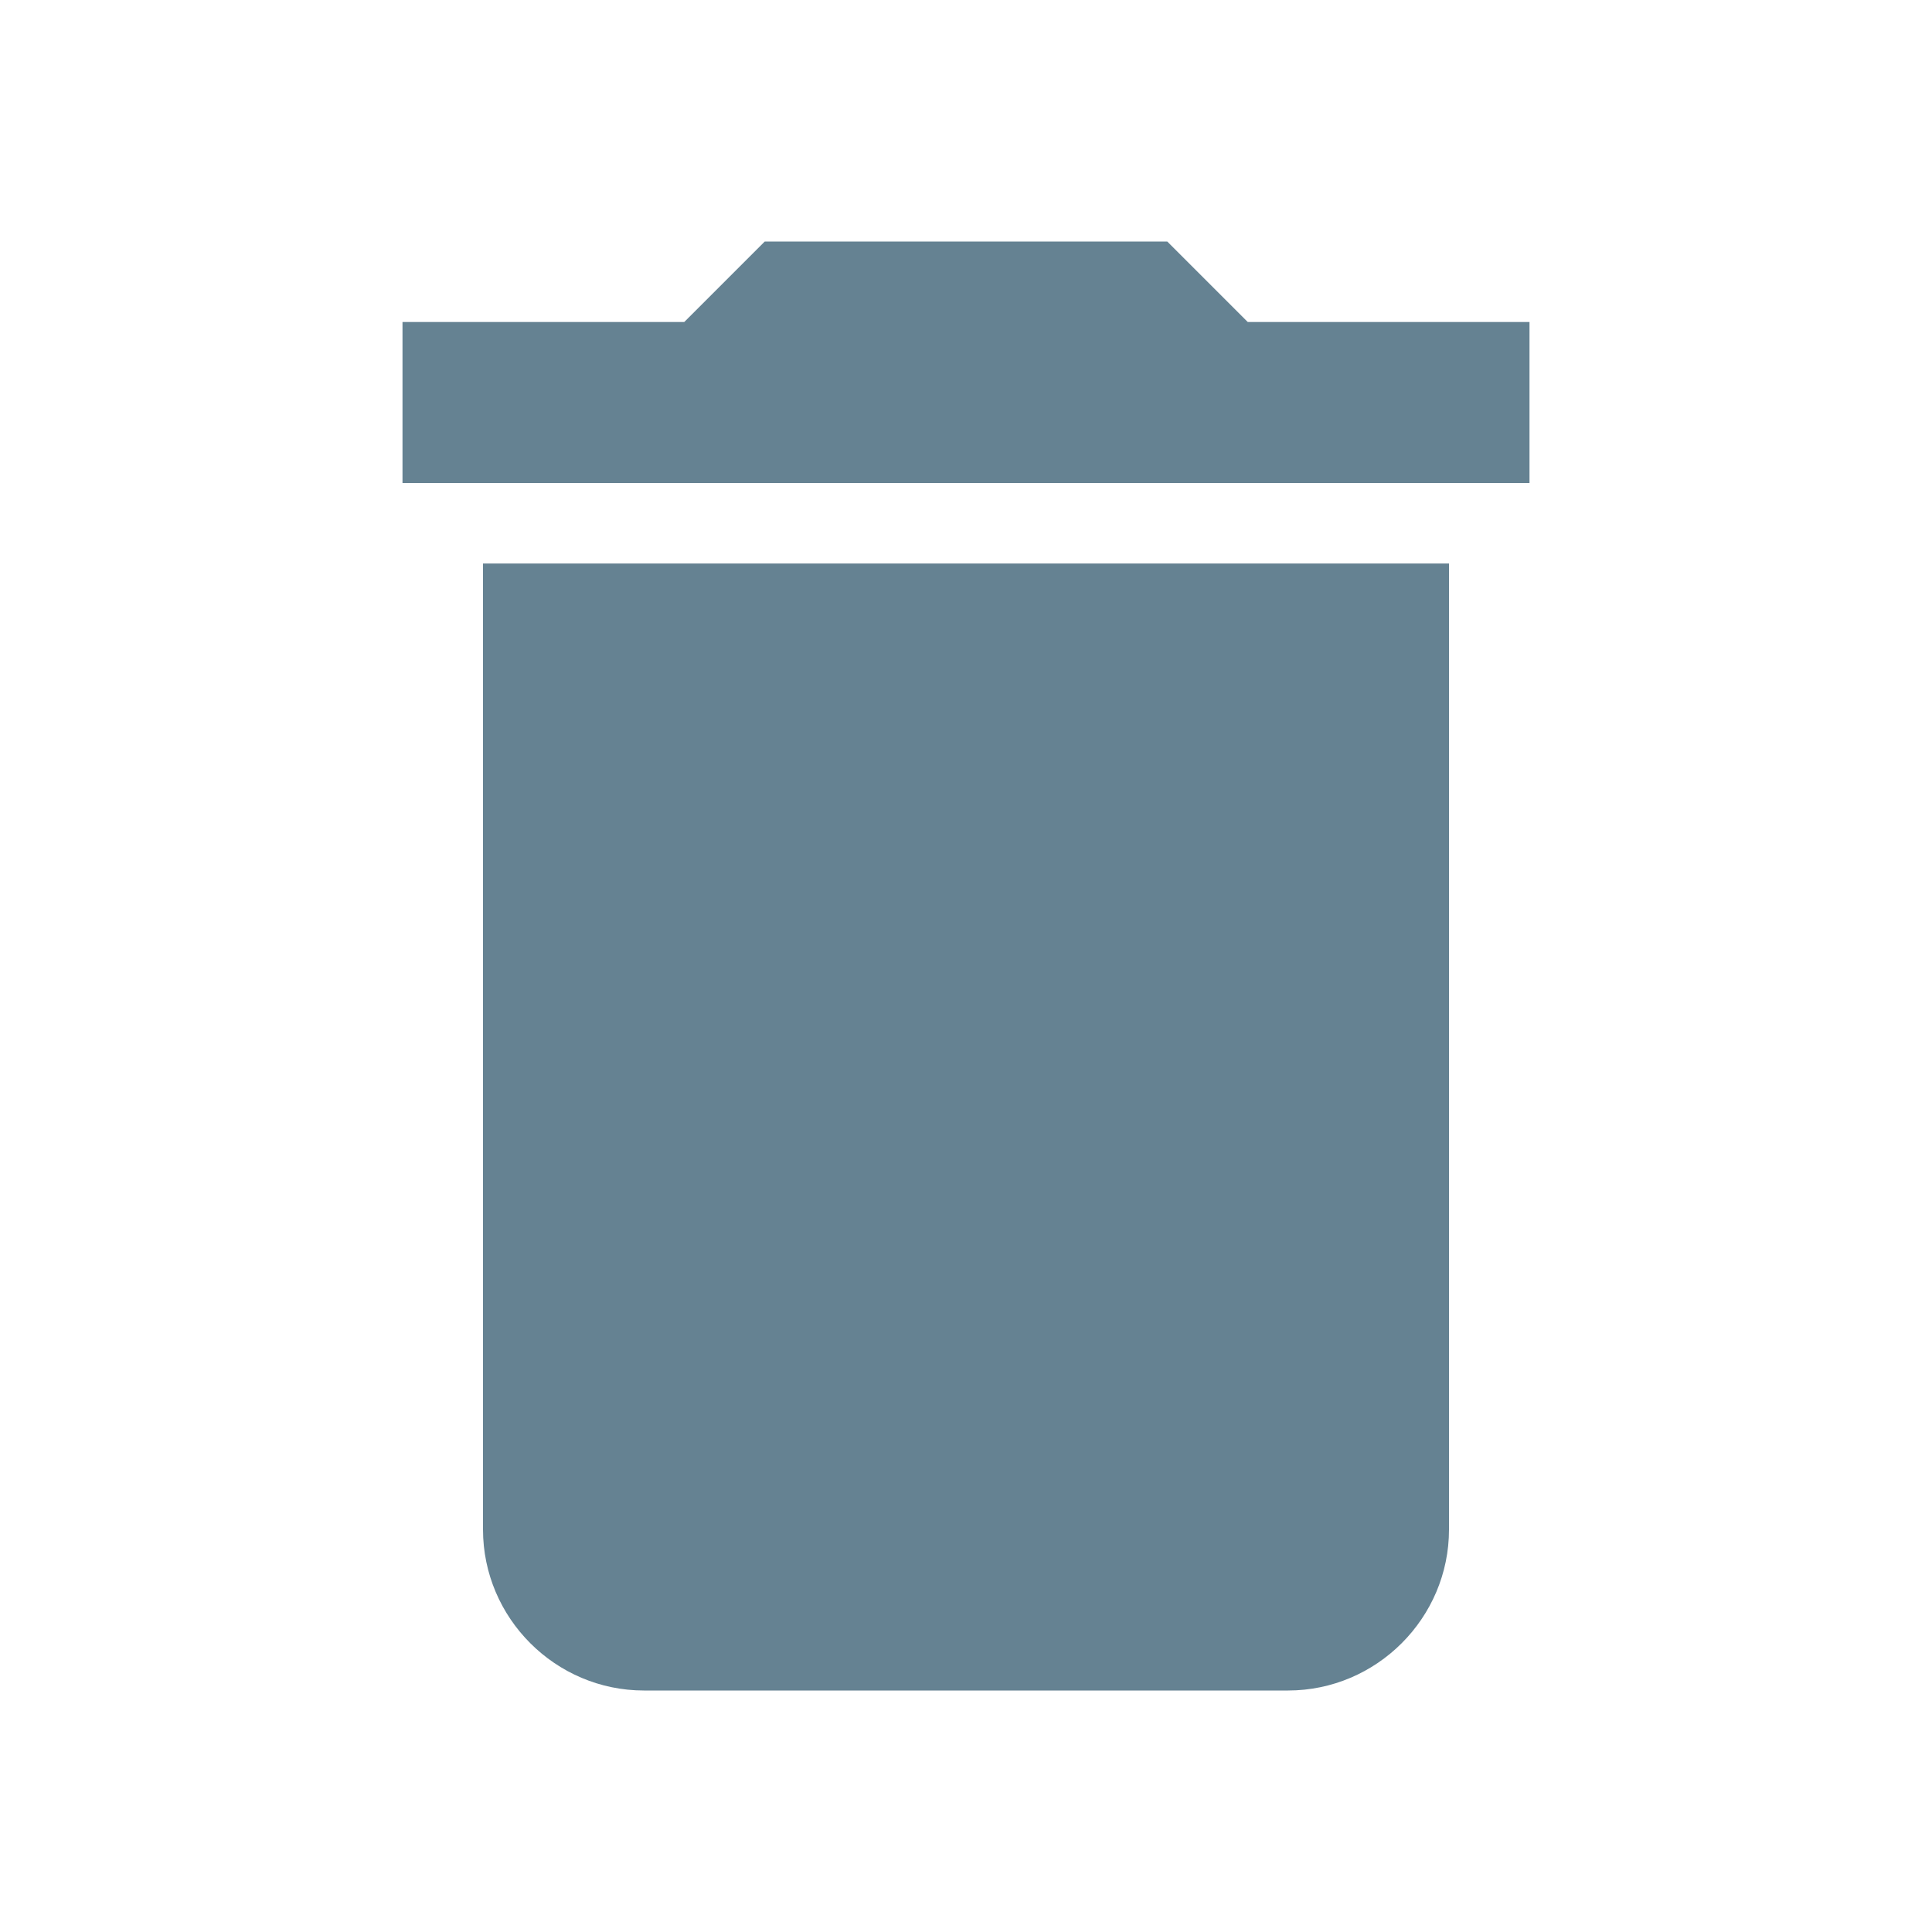
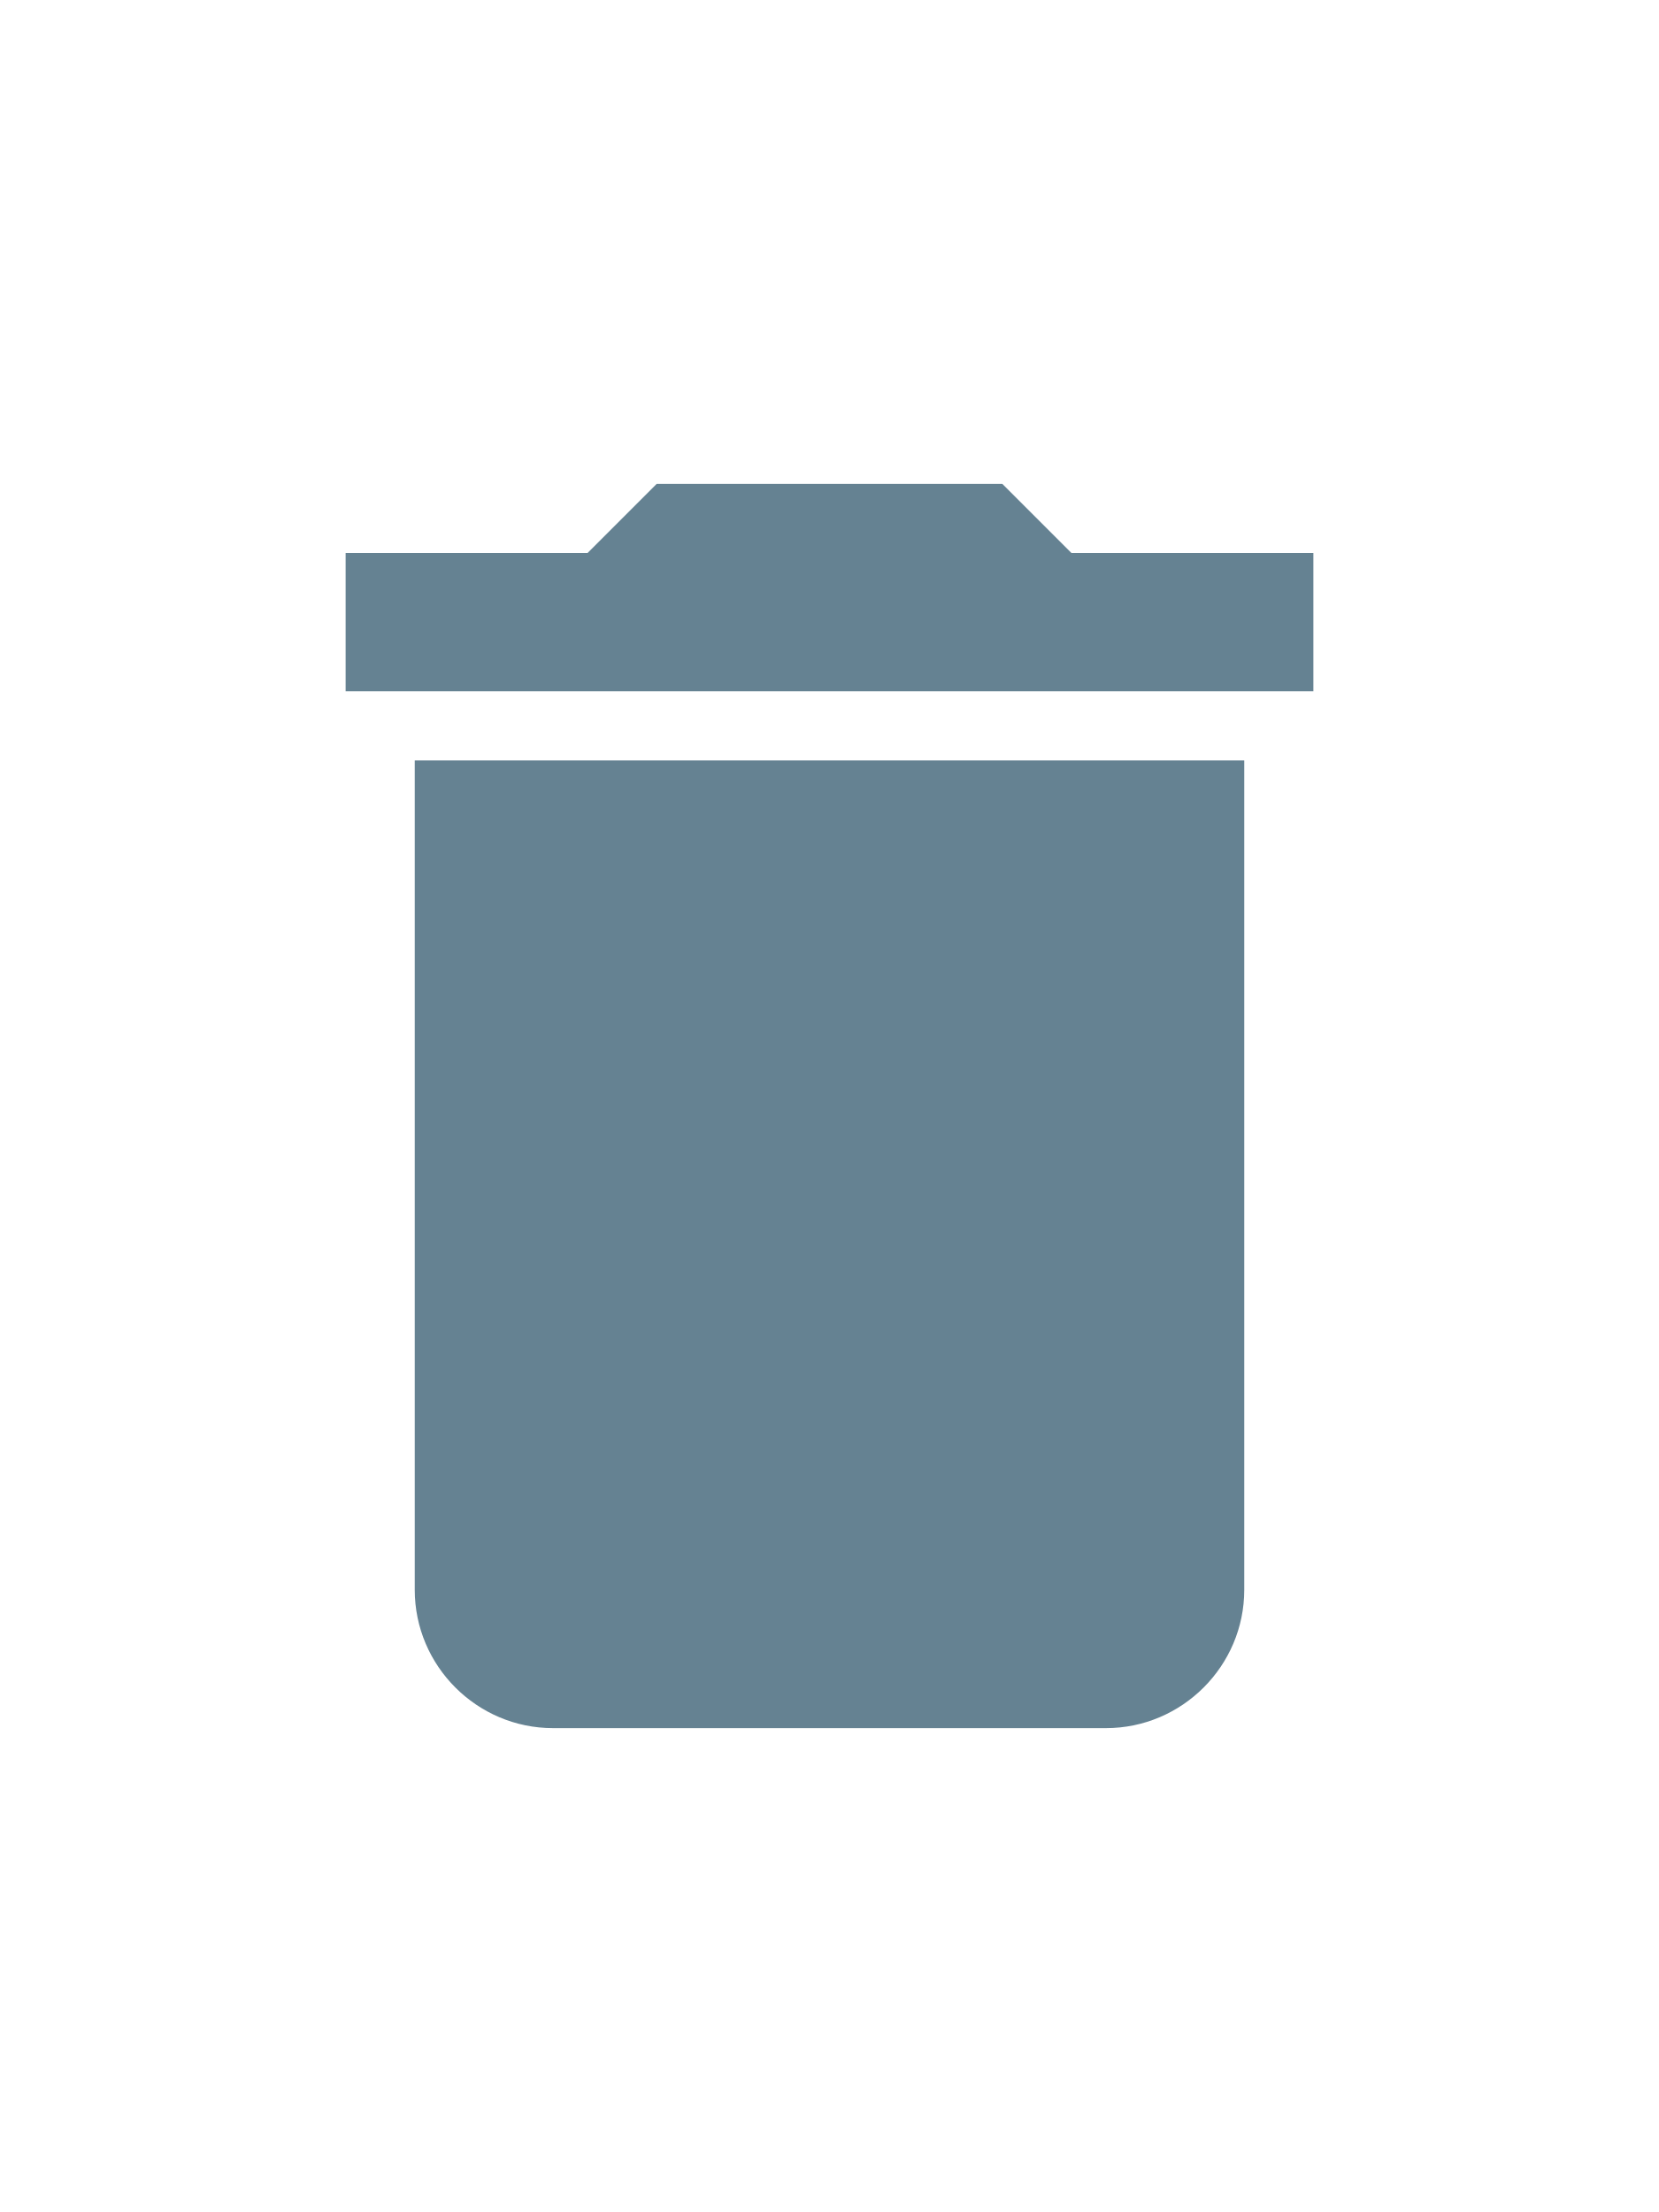
- <svg xmlns="http://www.w3.org/2000/svg" viewBox="0 0 24 24" fill="#658292" width="18px" height="18px">
+ <svg xmlns="http://www.w3.org/2000/svg" viewBox="0 0 24 24" fill="#658292" width="12px" height="16px">
  <path d="M0 0h24v24H0z" fill="none" />
  <path d="M6 19c0 1.1.9 2 2 2h8c1.1 0 2-.9 2-2V7H6v12zM19 4h-3.5l-1-1h-5l-1 1H5v2h14V4z" />
</svg>
